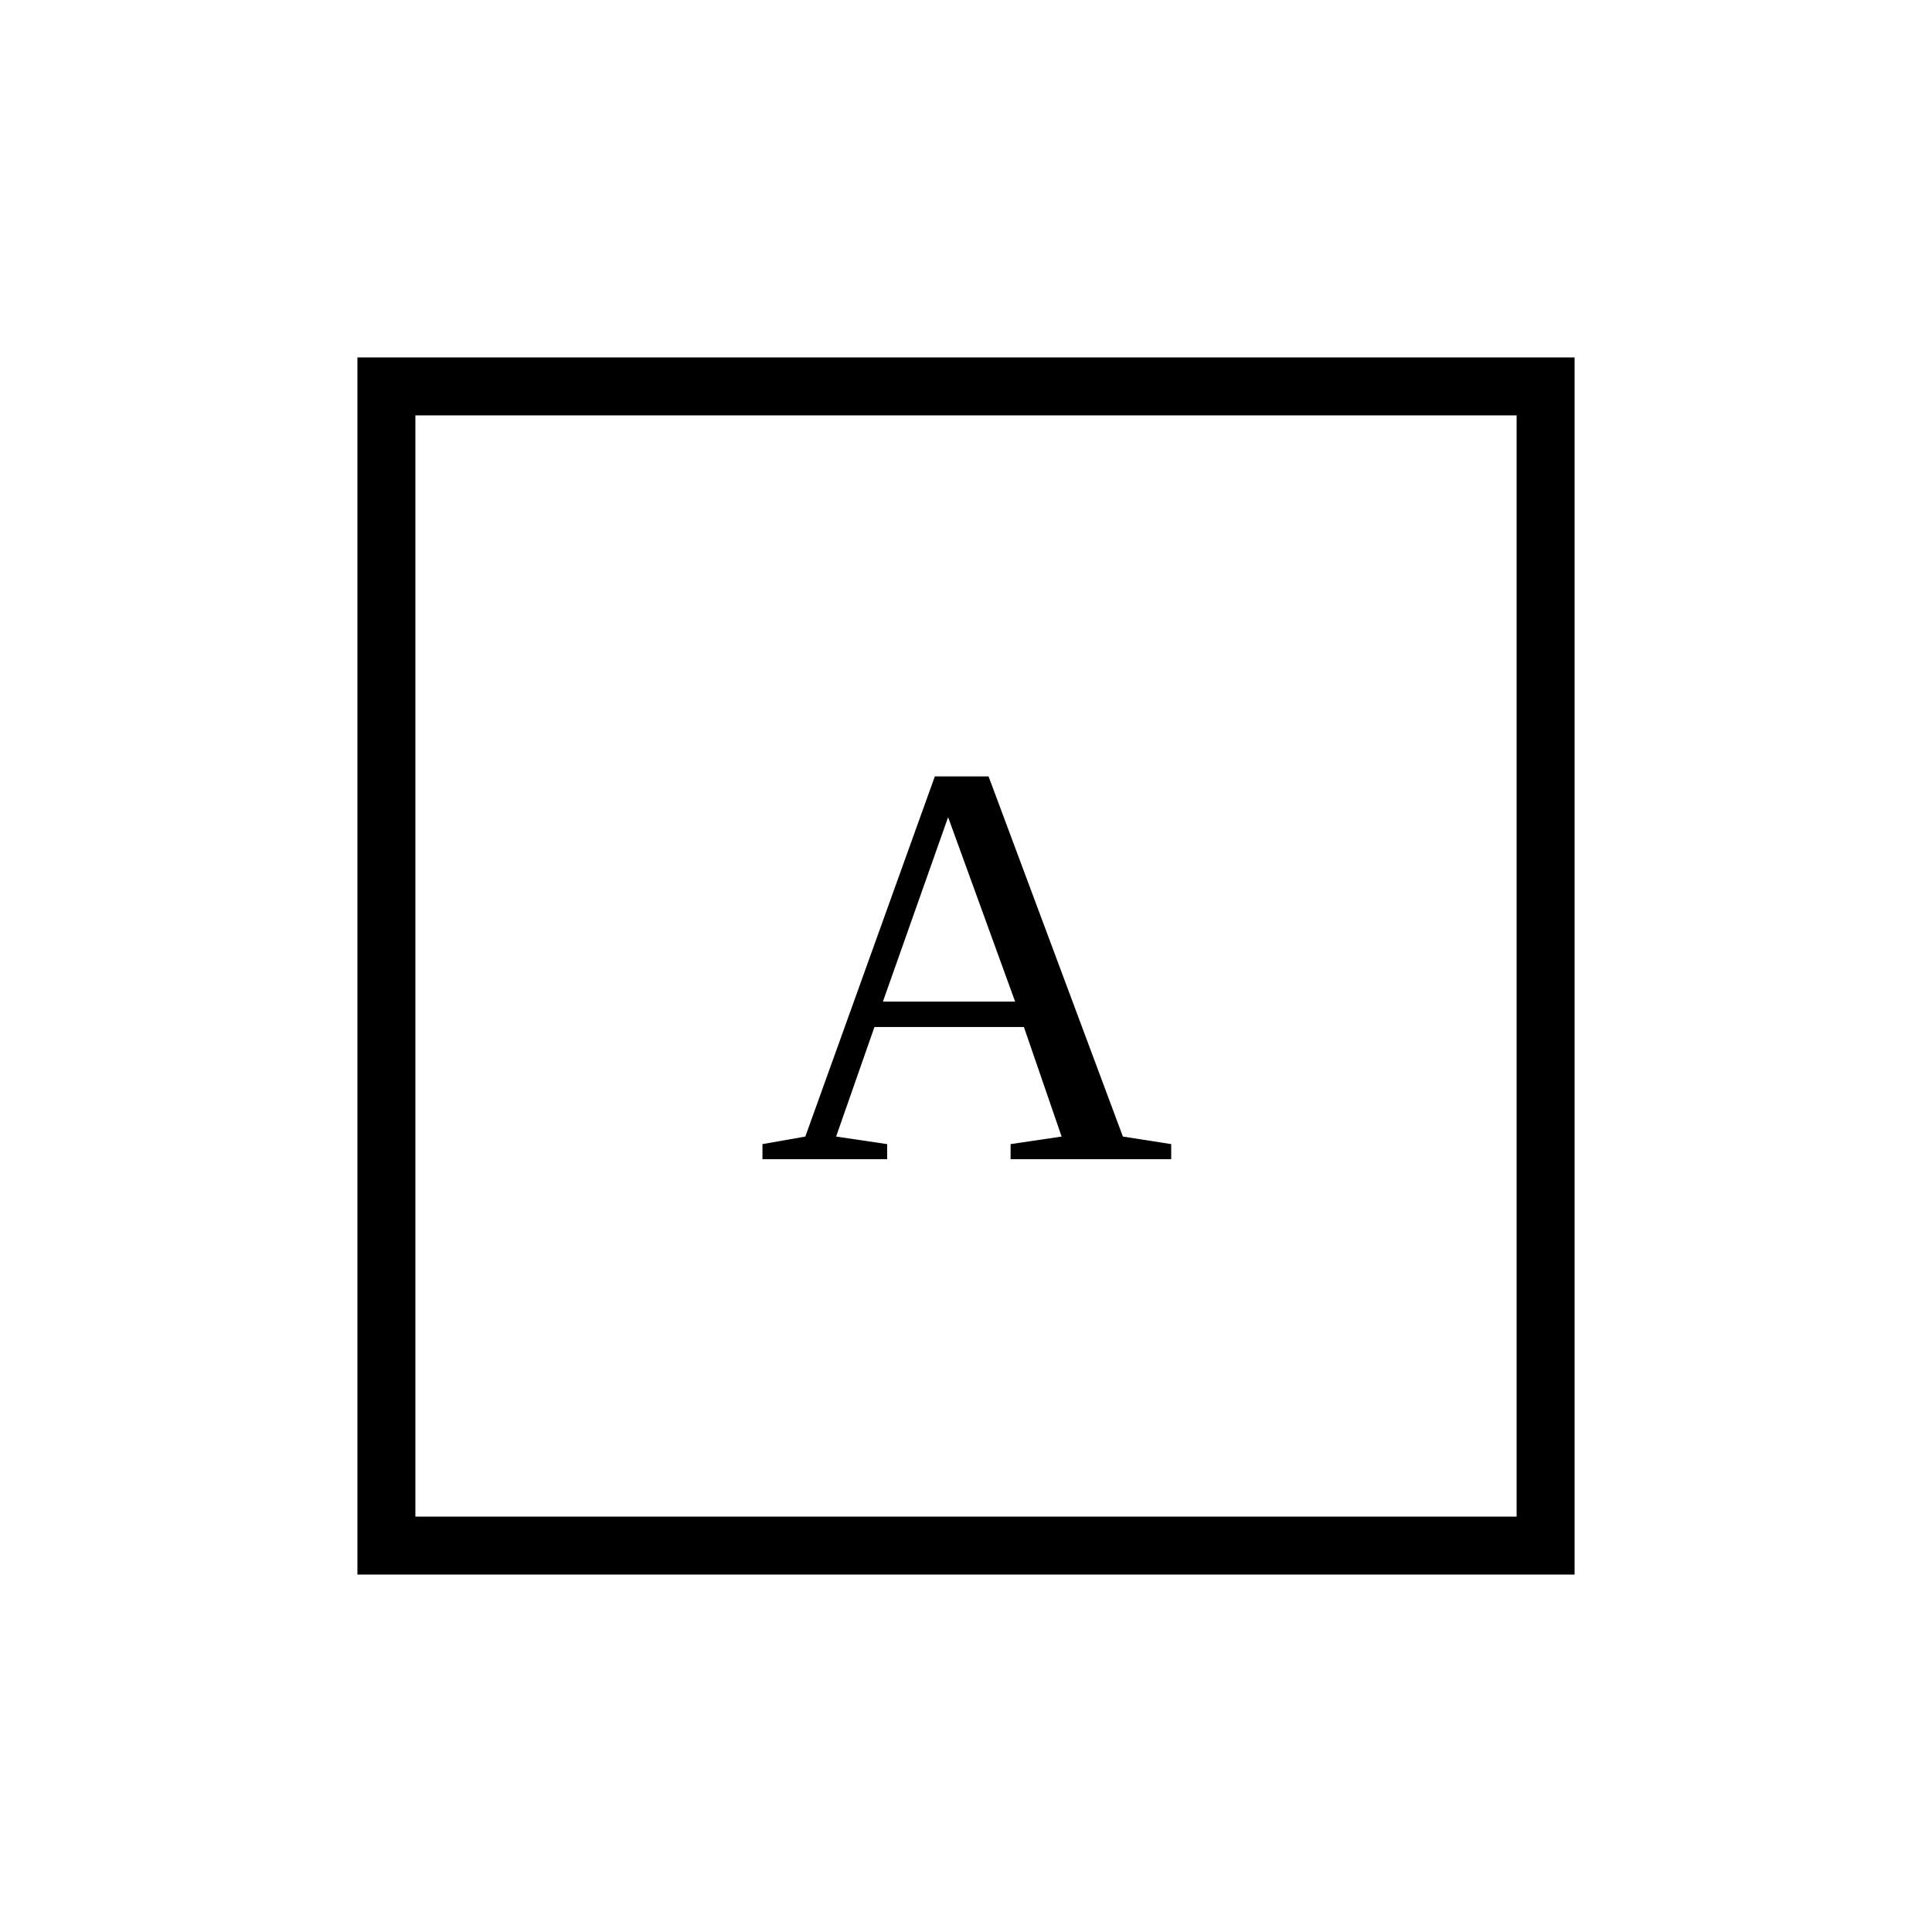
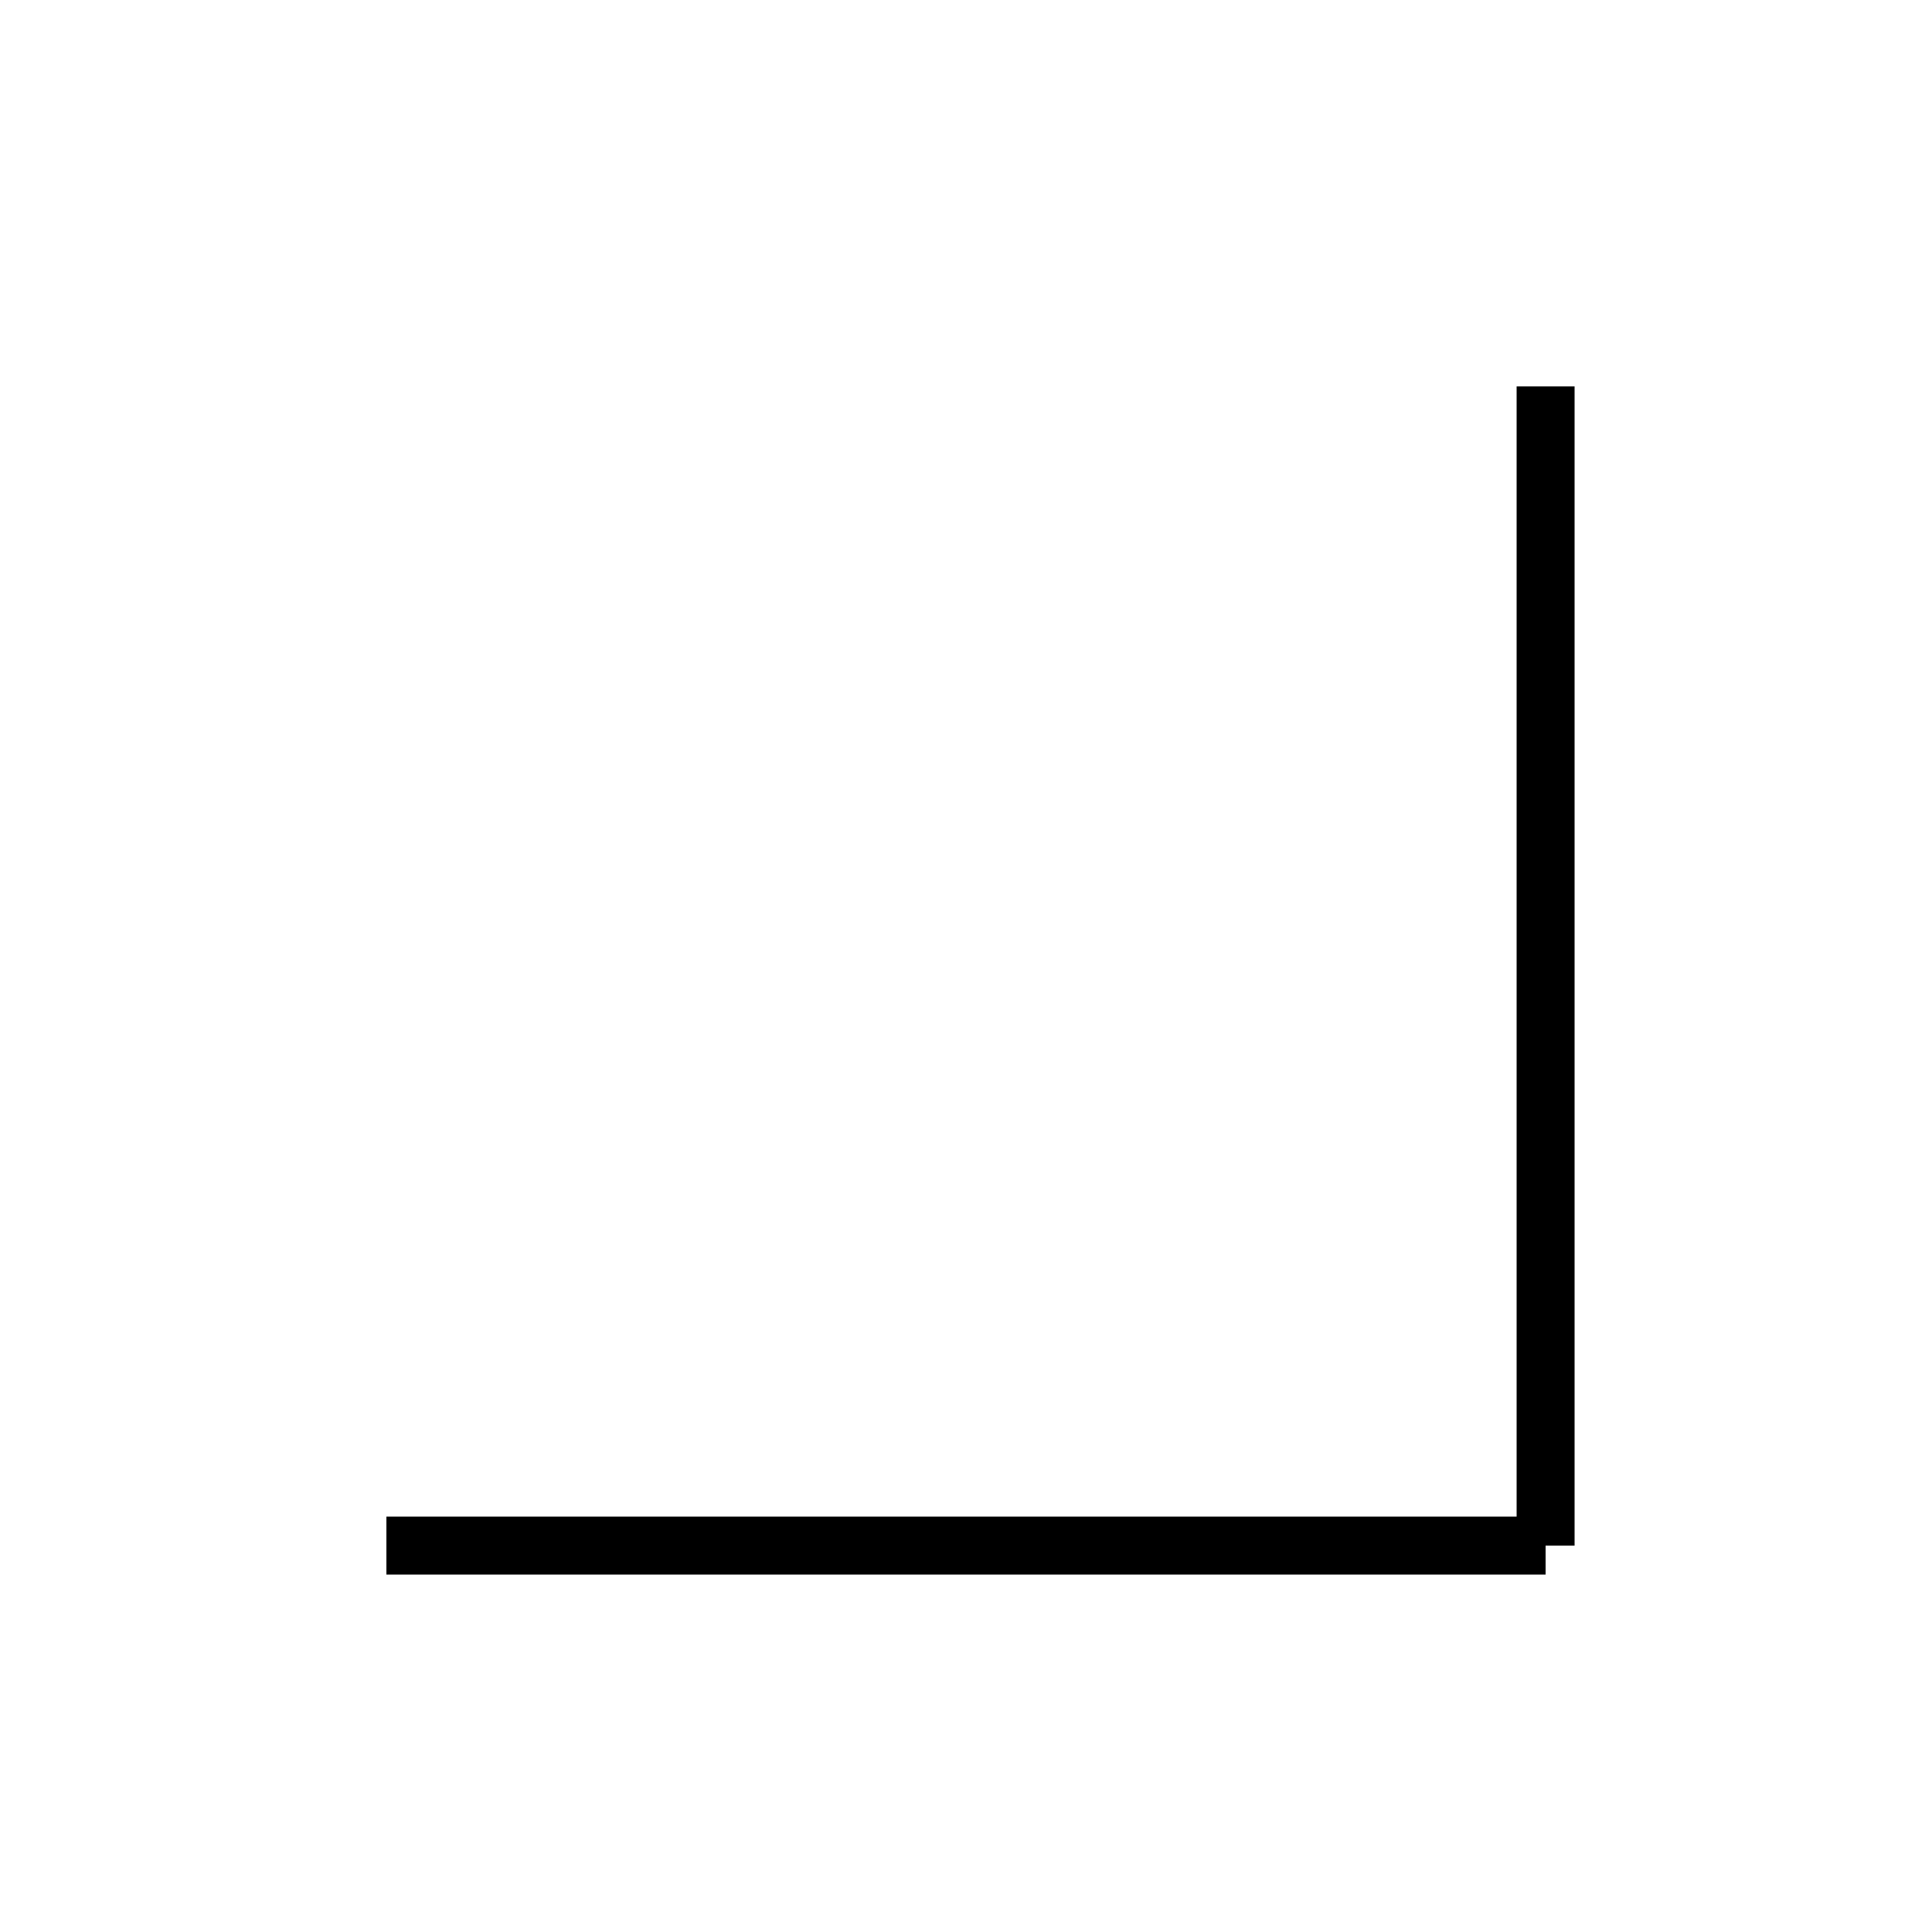
<svg xmlns="http://www.w3.org/2000/svg" width="100" height="100" viewBox="0 0 100 100">
-   <rect x="20" y="20" width="60" height="60" fill="none" stroke="black" stroke-width="3" />
-   <text x="50" y="60" text-anchor="middle" font-size="30" fill="black">A</text>
+   <line x1="80" y1="20" x2="80" y2="80" stroke="black" stroke-width="3" />
+   <line x1="20" y1="80" x2="80" y2="80" stroke="black" stroke-width="3" />
</svg>
